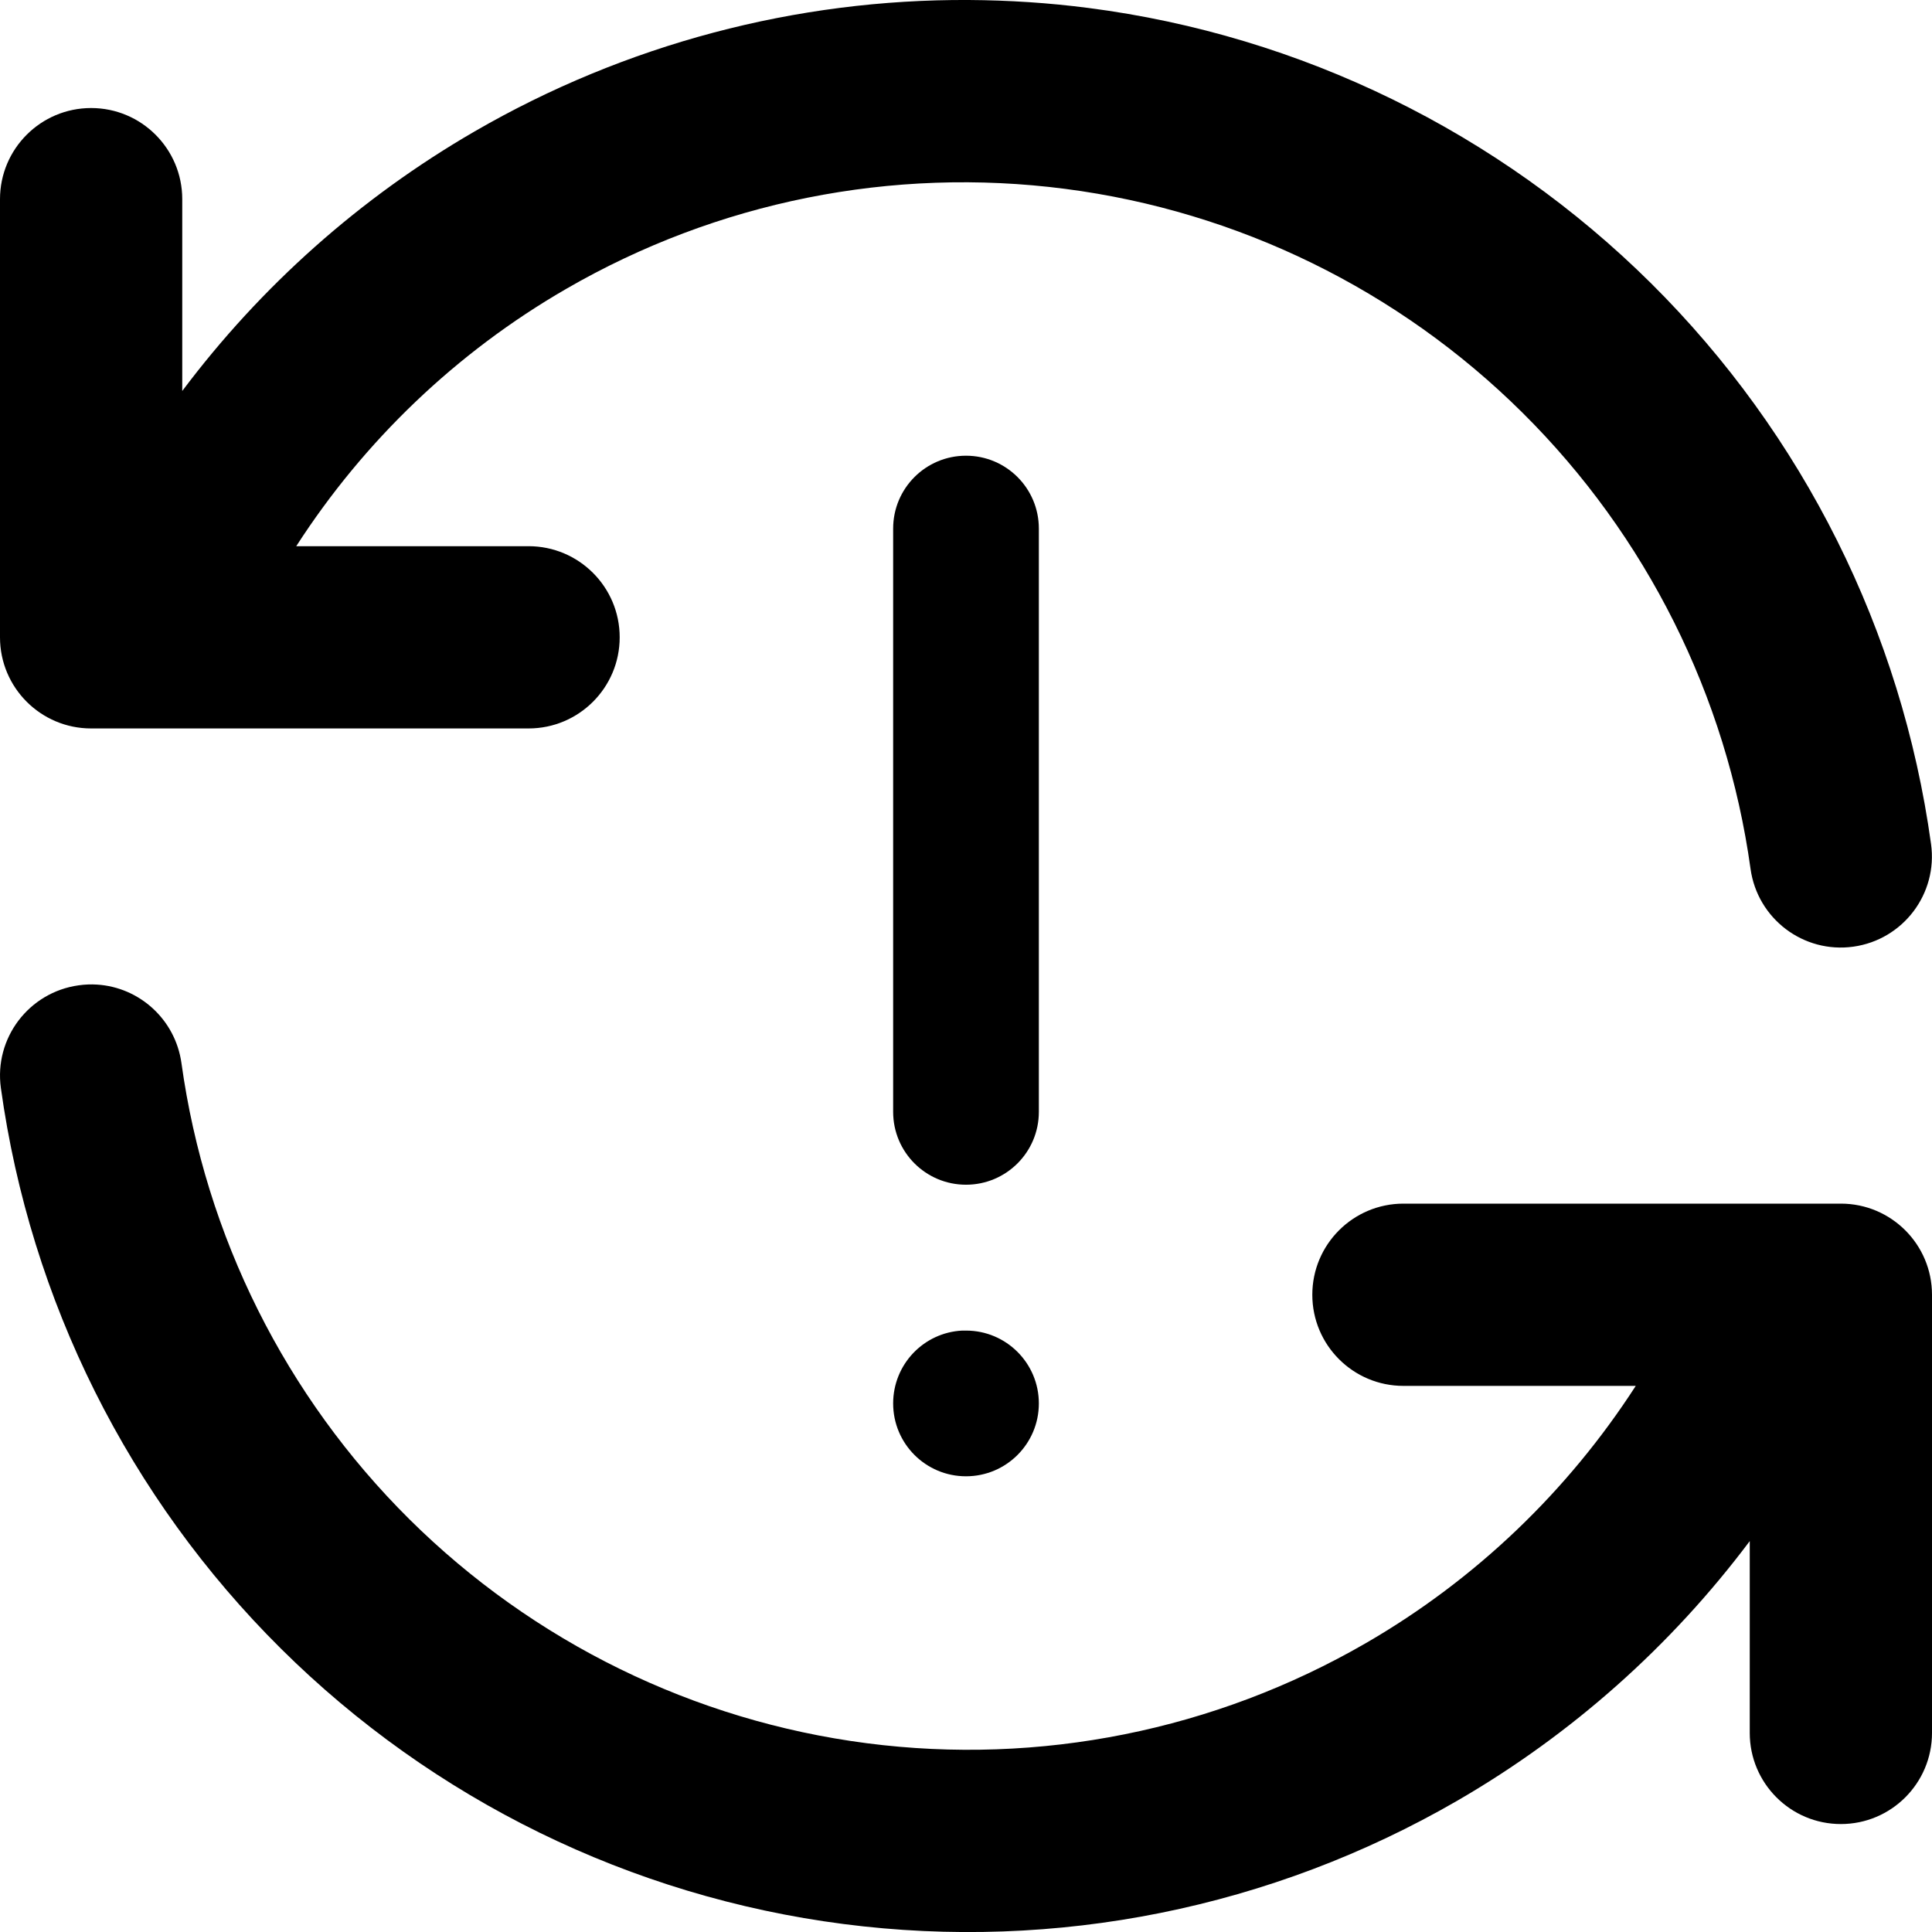
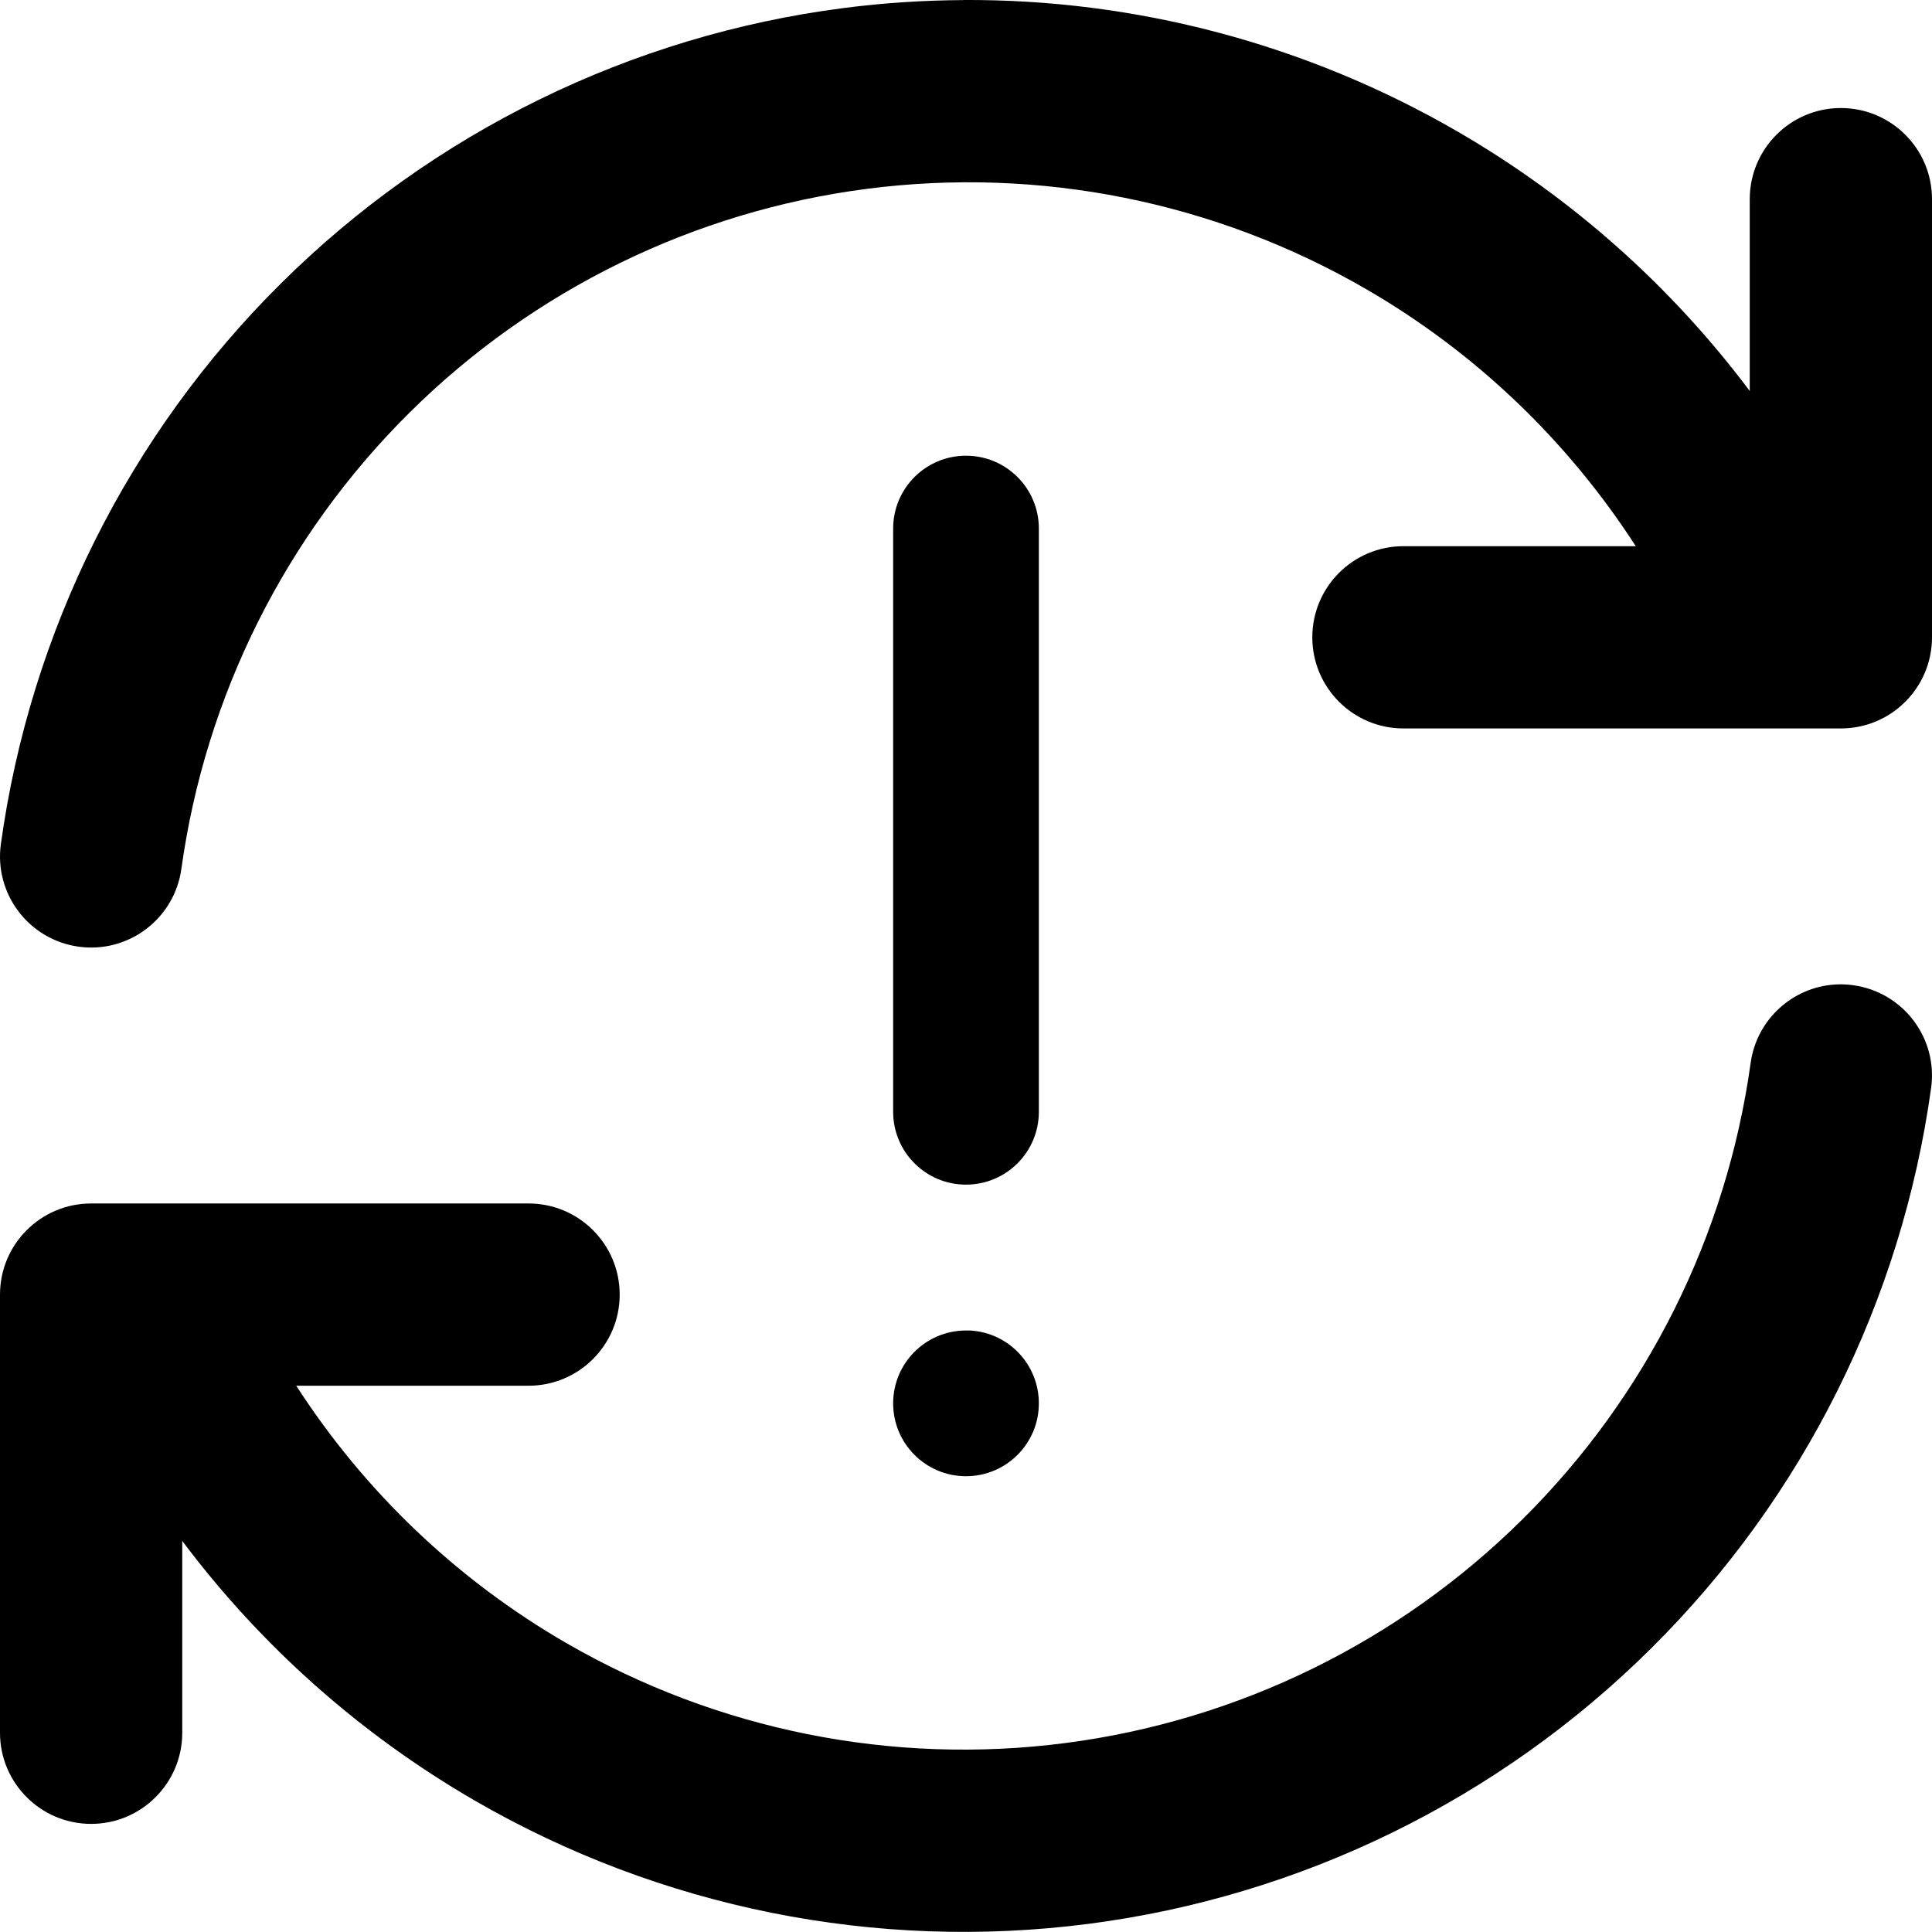
- <svg width="24" height="24" viewBox="0 0 24 24" version="1.1">
-   <path d="M 12.036,-1.5261334e-5 C 9.891,-0.012 7.77,0.548 5.897,1.632 4.473,2.456 3.24,3.556 2.264,4.857 V 2.474 c 0,-0.625 -0.507,-1.132 -1.132,-1.132 -0.625,0 -1.132,0.507 -1.132,1.132 v 5.443 c 0,0.625 0.507,1.132 1.132,1.132 H 1.785 c 0.017,3.969e-4 0.035,3.969e-4 0.052,0 h 4.729 c 0.625,0 1.132,-0.507 1.132,-1.132 0,-0.625 -0.507,-1.132 -1.132,-1.132 H 3.68 C 4.524,5.475 5.67,4.377 7.031,3.59 8.906,2.504 11.084,2.068 13.231,2.346 c 2.147,0.278 4.144,1.255 5.683,2.782 1.539,1.527 2.534,3.517 2.832,5.666 0.086,0.619 0.657,1.052 1.276,0.966 0.619,-0.086 1.052,-0.657 0.966,-1.276 C 23.623,7.843 22.401,5.396 20.51,3.519 18.618,1.643 16.162,0.44 13.522,0.099 13.027,0.035 12.531,0.003 12.036,-1.5261334e-5 Z M 12,5.661 c -0.5,0 -0.905,0.405 -0.905,0.905 v 7.246 c 0,0.5 0.405,0.905 0.905,0.905 0.5,0 0.905,-0.405 0.905,-0.905 V 6.566 c 0,-0.5 -0.405,-0.905 -0.905,-0.905 z M 1.206,12.231 c -0.075,-0.005 -0.152,-0.002 -0.229,0.009 -0.619,0.086 -1.052,0.657 -0.966,1.276 0.366,2.641 1.588,5.088 3.48,6.965 1.891,1.876 4.347,3.079 6.988,3.42 2.64,0.341 5.319,-0.198 7.624,-1.532 1.425,-0.825 2.657,-1.924 3.633,-3.225 v 2.383 c 0,0.625 0.507,1.132 1.132,1.132 0.625,0 1.132,-0.507 1.132,-1.132 v -5.443 c 0,-0.625 -0.507,-1.132 -1.132,-1.132 H 22.215 c -0.017,-3.69e-4 -0.035,-3.69e-4 -0.052,0 h -4.729 c -0.625,0 -1.132,0.507 -1.132,1.132 0,0.625 0.507,1.132 1.132,1.132 h 2.886 c -0.845,1.309 -1.99,2.407 -3.352,3.195 -1.875,1.085 -4.053,1.522 -6.2,1.244 C 8.622,21.377 6.625,20.399 5.086,18.873 3.547,17.346 2.552,15.356 2.254,13.206 2.178,12.664 1.732,12.264 1.206,12.231 Z m 10.747,4.298 c -0.479,0.024 -0.858,0.42 -0.858,0.905 0,0.5 0.405,0.905 0.905,0.905 0.5,0 0.905,-0.405 0.905,-0.905 0,-0.5 -0.405,-0.905 -0.905,-0.905 -0.016,0 -0.031,-7.83e-4 -0.047,0 z" />
+ <svg width="24" height="24" version="1.1" viewBox="0 0 24 24">
+   <path d="m11.964-1.5268e-5c2.145-0.012 4.266 0.548 6.139 1.632 1.425 0.825 2.657 1.924 3.633 3.225v-2.383c0-0.625 0.507-1.132 1.132-1.132 0.625 0 1.132 0.507 1.132 1.132v5.443c0 0.625-0.507 1.132-1.132 1.132h-0.653c-0.017 3.969e-4 -0.035 3.969e-4 -0.052 0h-4.729c-0.625 0-1.132-0.507-1.132-1.132 0-0.625 0.507-1.132 1.132-1.132h2.886c-0.845-1.309-1.99-2.407-3.352-3.195-1.875-1.085-4.053-1.522-6.2-1.244-2.147 0.278-4.144 1.255-5.683 2.782-1.539 1.527-2.534 3.517-2.832 5.666-0.086 0.619-0.657 1.052-1.276 0.966-0.619-0.086-1.052-0.657-0.966-1.276 0.366-2.64 1.588-5.088 3.48-6.964 1.891-1.876 4.347-3.079 6.988-3.42 0.495-0.064 0.99-0.096 1.486-0.099zm0.036 5.661c0.5 0 0.905 0.405 0.905 0.905v7.245c0 0.5-0.405 0.905-0.905 0.905-0.5 0-0.905-0.405-0.905-0.905v-7.245c0-0.5 0.405-0.905 0.905-0.905zm10.794 6.569c0.075-0.005 0.152-0.002 0.229 9e-3 0.619 0.086 1.052 0.657 0.966 1.276-0.366 2.64-1.588 5.088-3.48 6.964-1.891 1.876-4.347 3.079-6.988 3.42-2.64 0.341-5.319-0.198-7.624-1.532-1.425-0.825-2.657-1.924-3.633-3.225v2.383c0 0.625-0.507 1.132-1.132 1.132-0.625 0-1.132-0.507-1.132-1.132v-5.443c0-0.625 0.507-1.132 1.132-1.132h0.653c0.017-3.69e-4 0.035-3.69e-4 0.052 0h4.729c0.625 0 1.132 0.507 1.132 1.132 0 0.625-0.507 1.132-1.132 1.132h-2.886c0.845 1.309 1.99 2.407 3.352 3.195 1.875 1.085 4.053 1.522 6.2 1.244 2.147-0.278 4.144-1.255 5.683-2.782 1.539-1.526 2.534-3.517 2.832-5.666 0.075-0.542 0.522-0.942 1.048-0.975zm-10.747 4.298c0.479 0.024 0.858 0.42 0.858 0.905 0 0.5-0.405 0.905-0.905 0.905-0.5 0-0.905-0.405-0.905-0.905 0-0.5 0.405-0.905 0.905-0.905 0.016 0 0.031-7.83e-4 0.047 0z" stroke-width="1" />
</svg>
